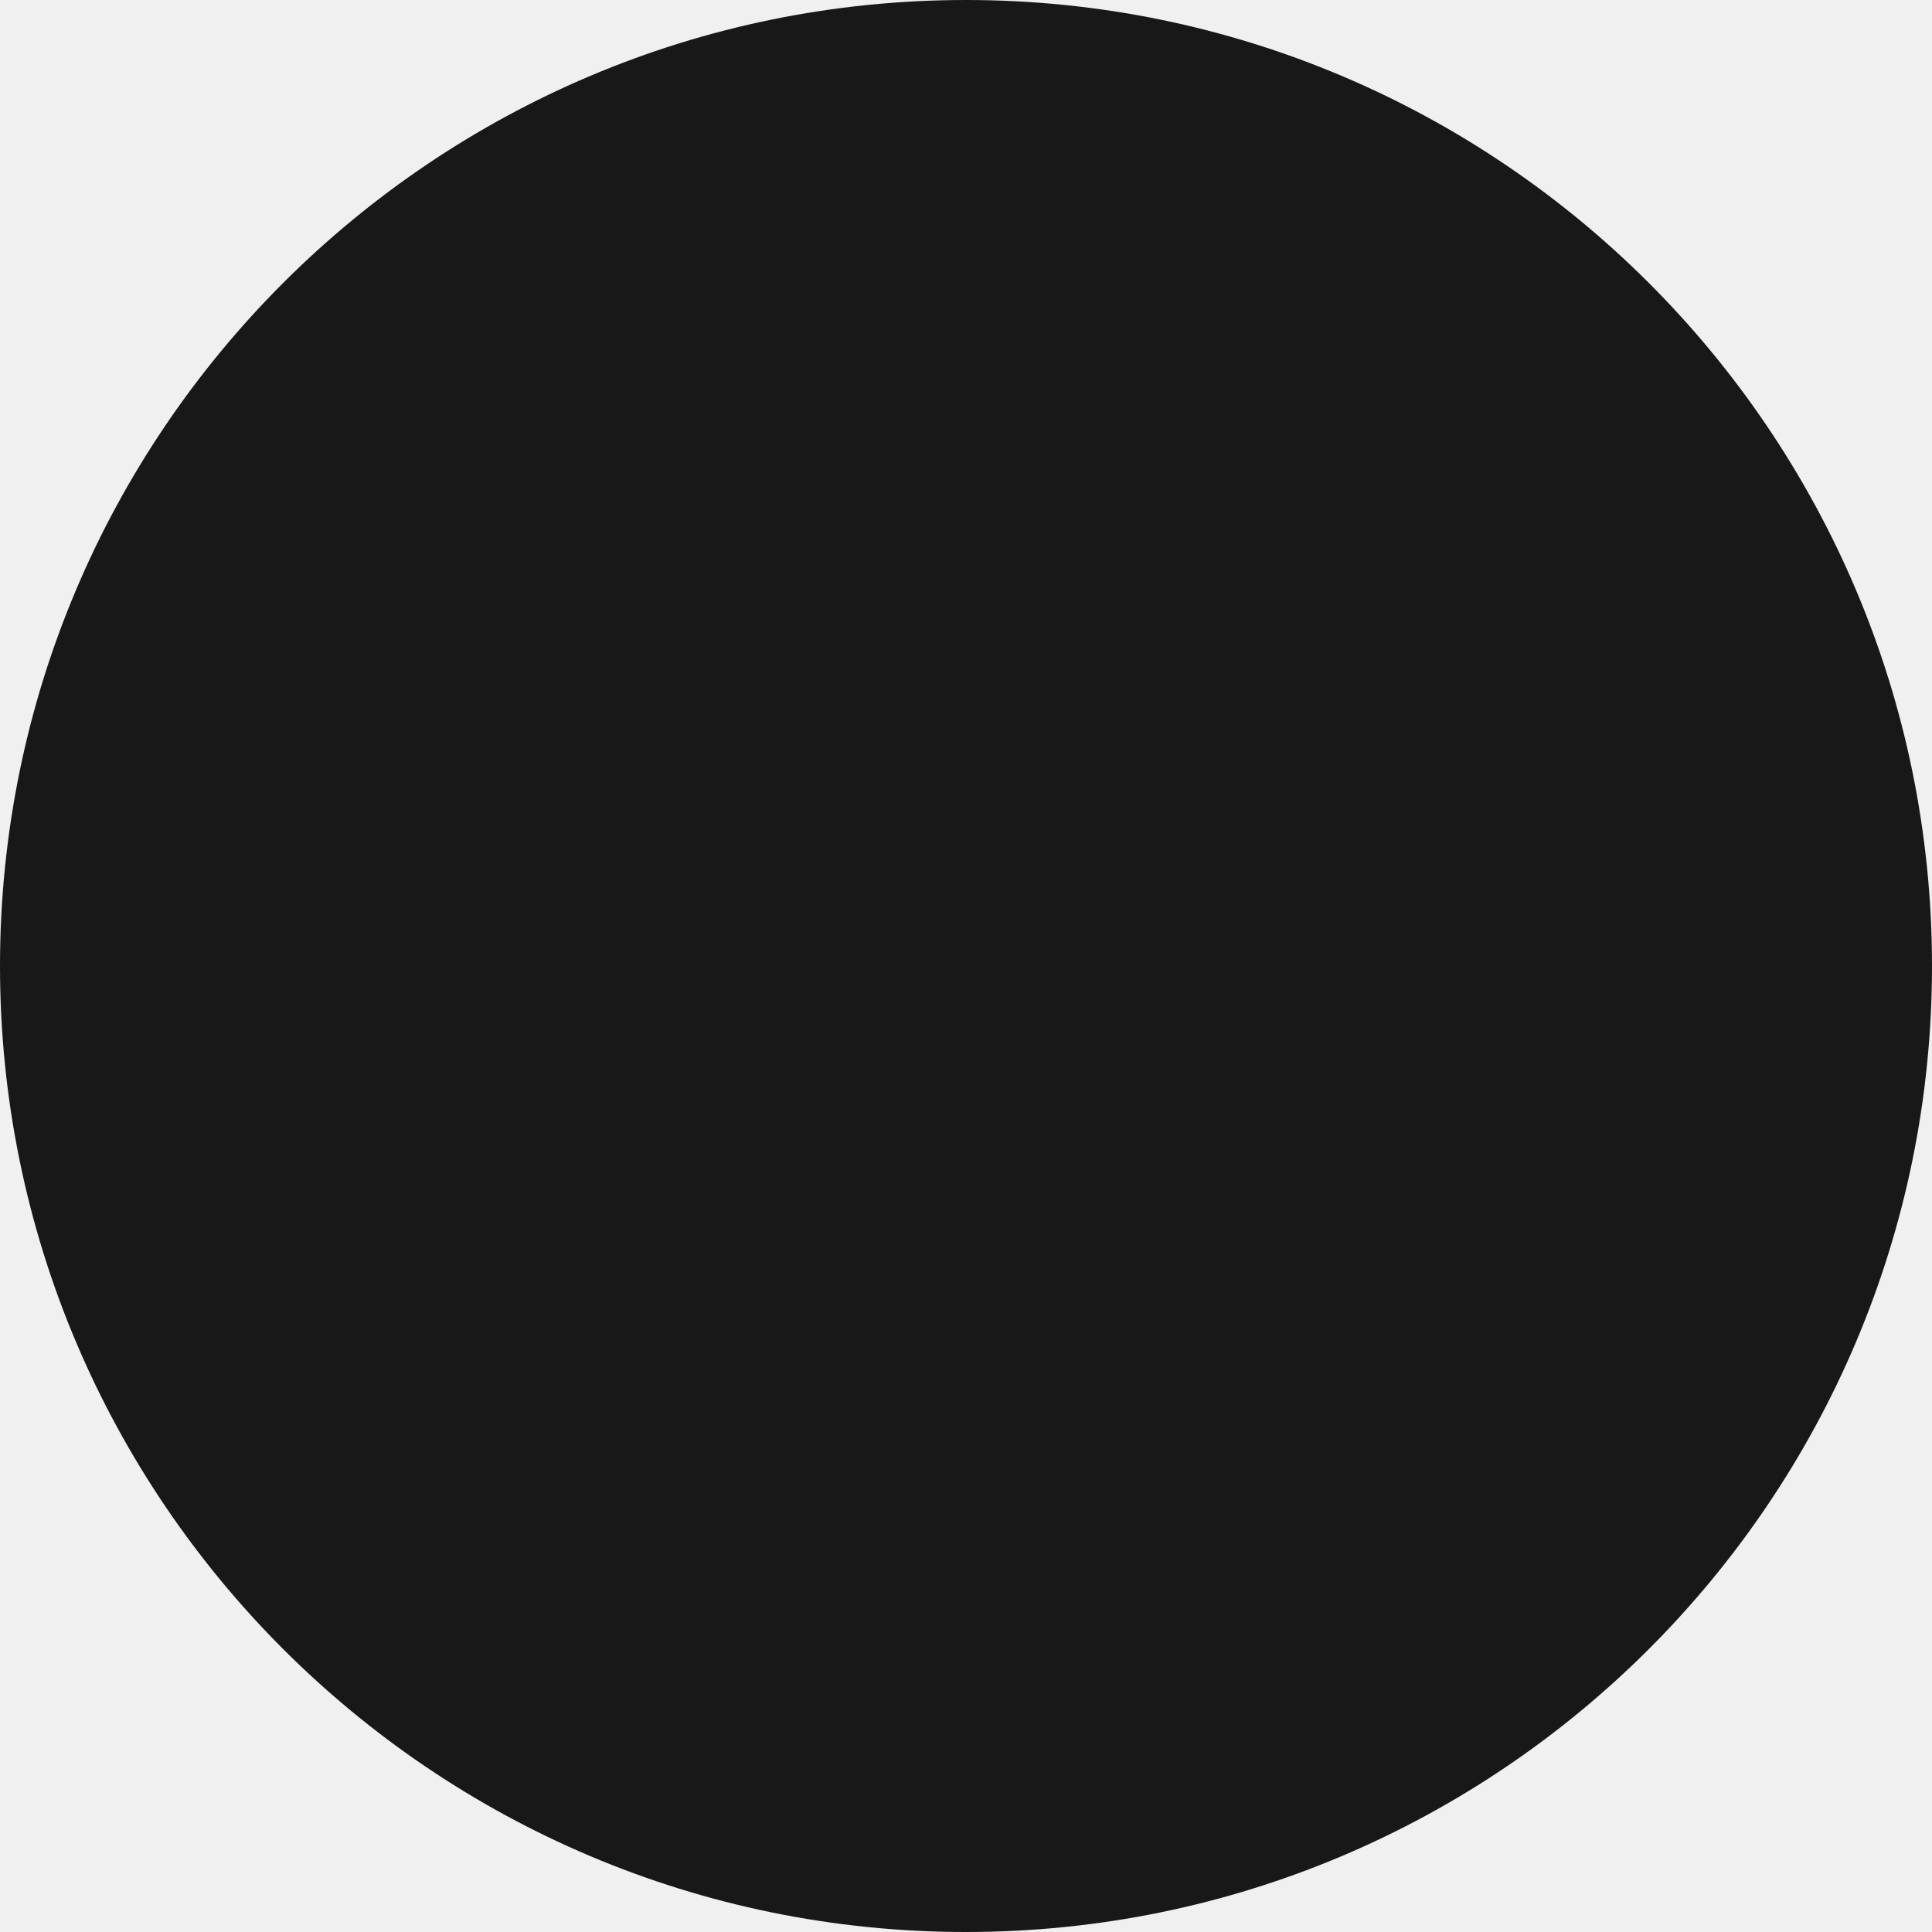
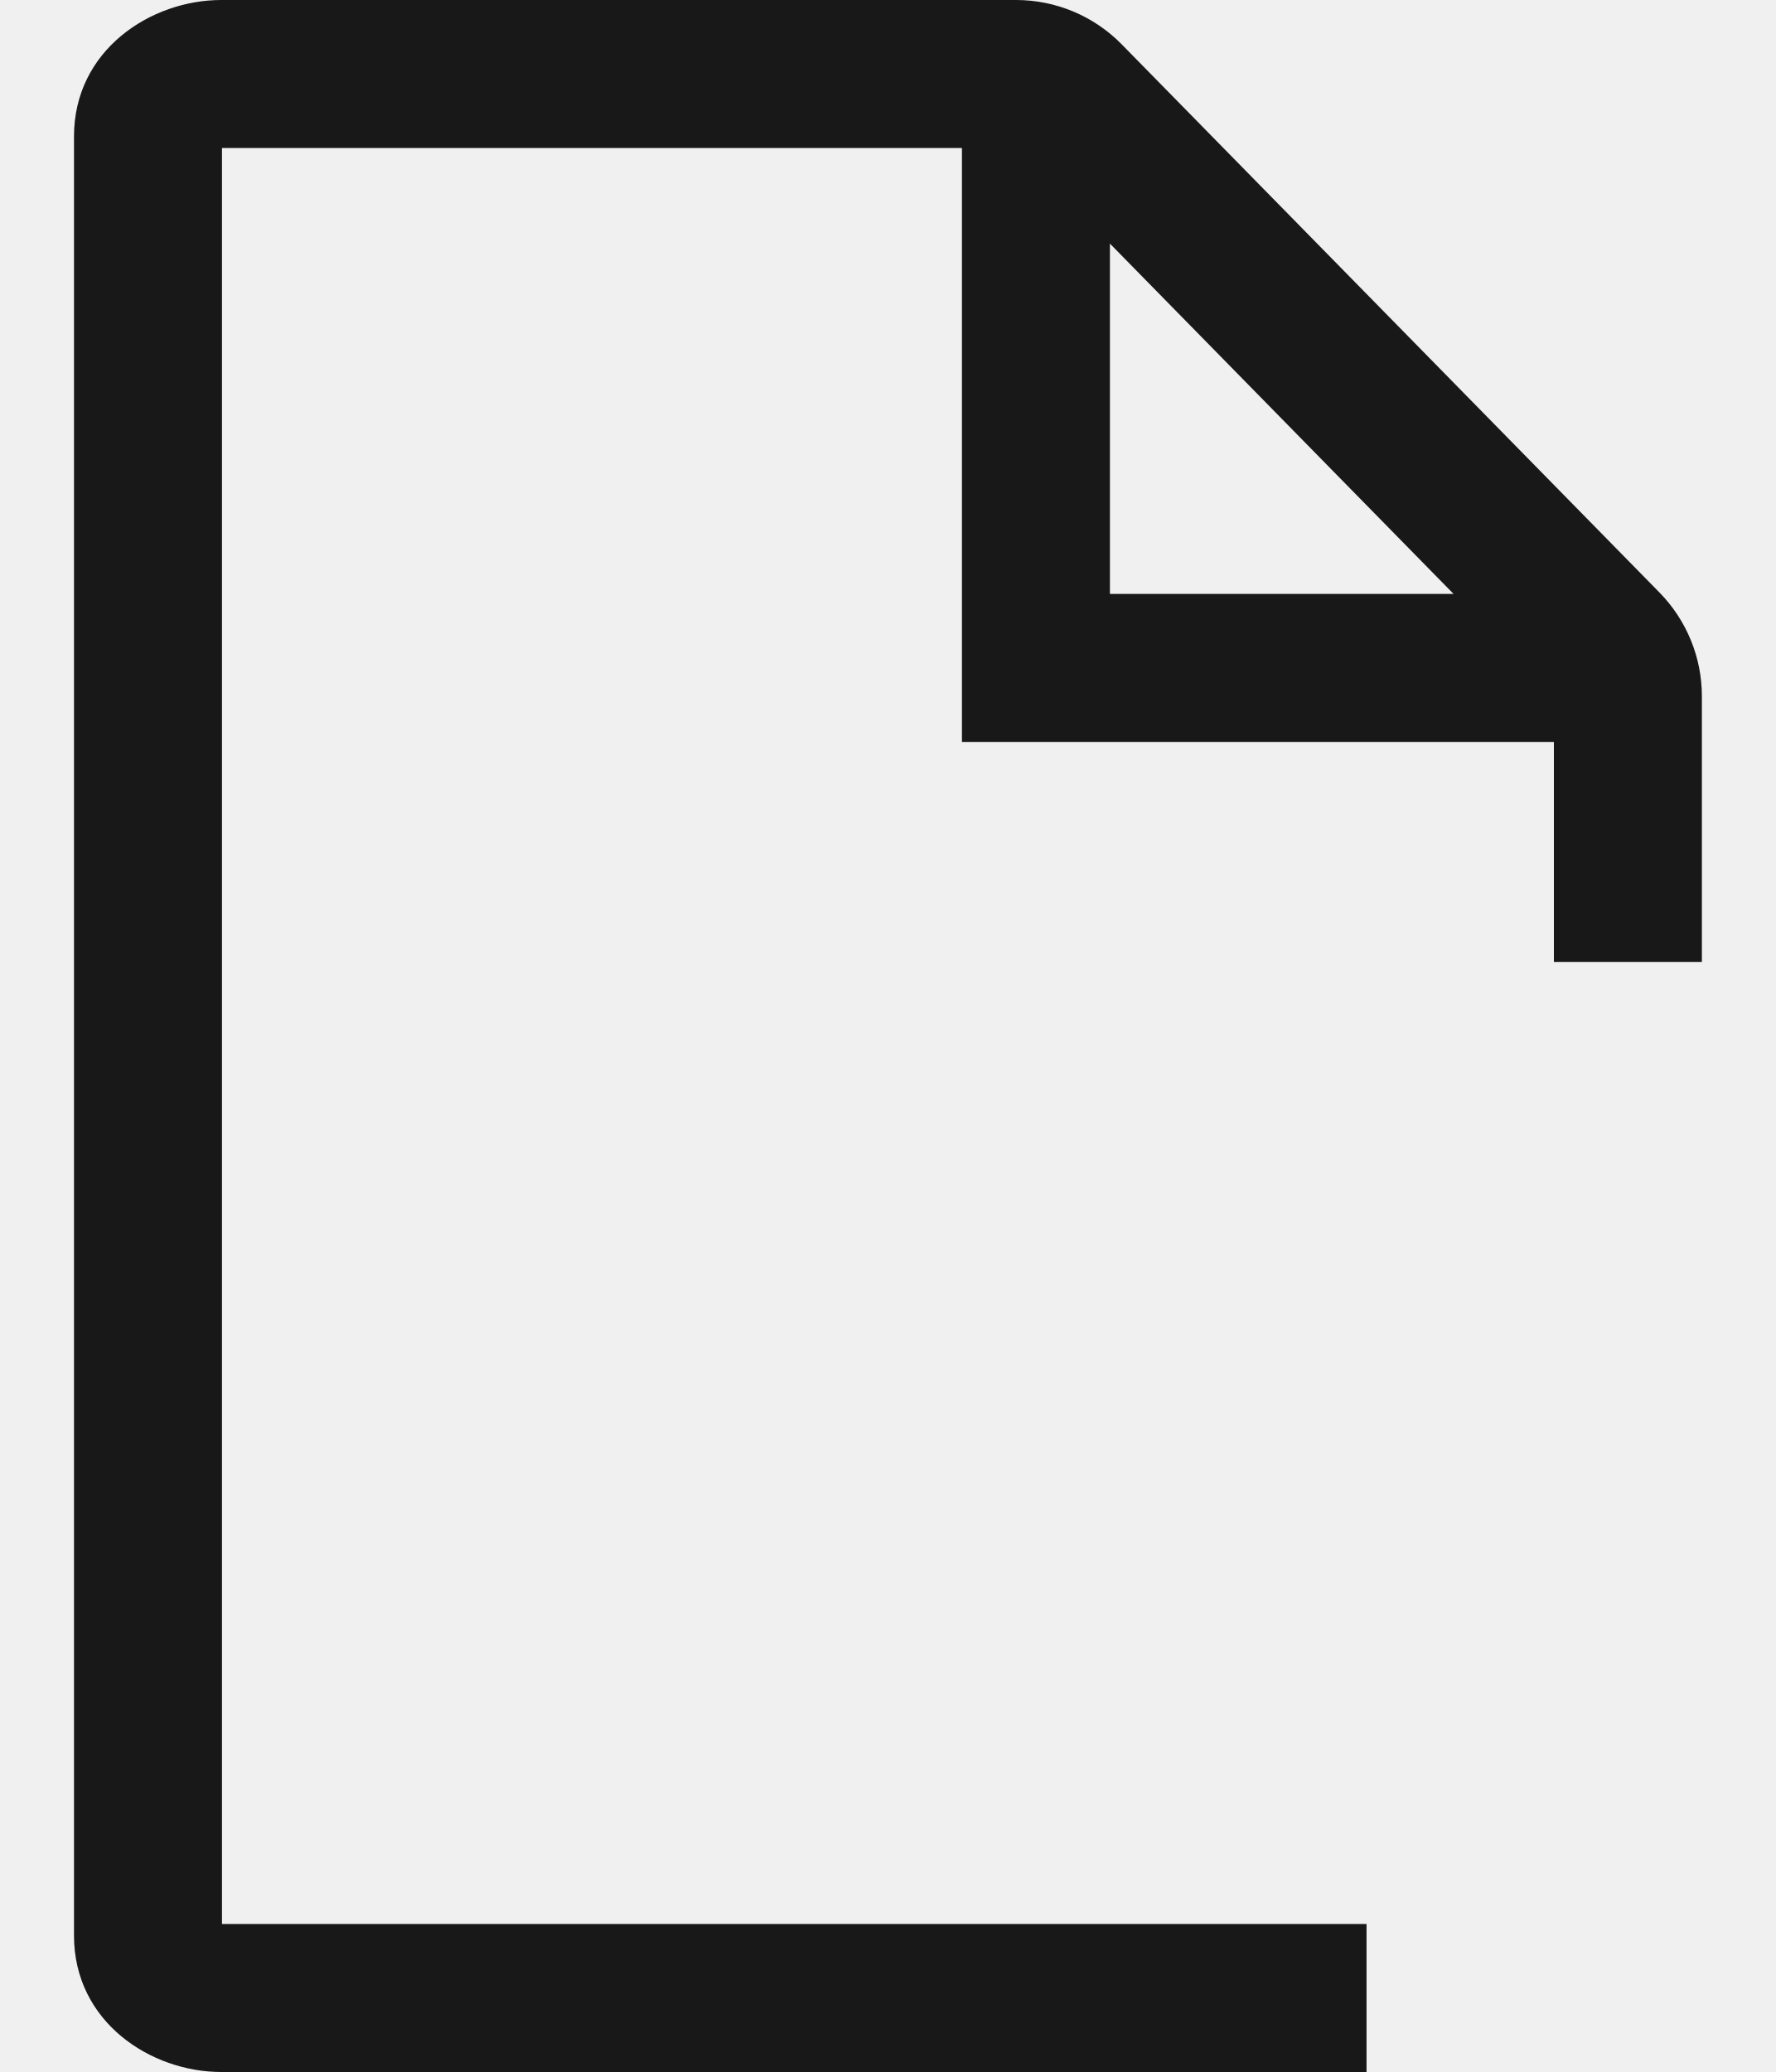
- <svg xmlns="http://www.w3.org/2000/svg" version="1.1" width="2px" height="2px">
+ <svg xmlns="http://www.w3.org/2000/svg" version="1.1" width="12px" height="14px">
  <defs>
    <pattern id="BGPattern" patternUnits="userSpaceOnUse" alignment="0 0" imageRepeat="None" />
-     <mask fill="white" id="Clip437">
-       <path d="M 1 2  C 0.448 2  0 1.552  0 1  C 0 0.448  0.448 0  1 0  C 1.552 0  2 0.448  2 1  C 2 1.552  1.552 2  1 2  Z " fill-rule="evenodd" />
+     <mask fill="white" id="Clip421">
+       <path d="M 6.5 1  L 1.5 1  L 1.5 13  L 9.234 13  L 9.234 14  L 1.495 14  C 1.02 14  0.5 13.663  0.5 13.078  L 0.5 0.922  C 0.5 0.337  1.02 0  1.495 0  L 6.866 0  C 7.134 0  7.392 0.108  7.58 0.3  L 11.214 4.004  C 11.397 4.191  11.5 4.442  11.5 4.704  L 11.5 6.5  L 10.5 6.5  L 10.5 5.013  L 6.5 5.013  L 6.5 1  Z M 7.5 1.646  L 7.5 4.013  L 9.822 4.013  L 7.5 1.646  Z " fill-rule="evenodd" />
    </mask>
  </defs>
-   <g transform="matrix(1 0 0 1 -590 -668 )">
-     <path d="M 1 2  C 0.448 2  0 1.552  0 1  C 0 0.448  0.448 0  1 0  C 1.552 0  2 0.448  2 1  C 2 1.552  1.552 2  1 2  Z " fill-rule="nonzero" fill="rgba(0, 0, 0, 0.898)" stroke="none" transform="matrix(1 0 0 1 590 668 )" class="fill" />
-     <path d="M 1 2  C 0.448 2  0 1.552  0 1  C 0 0.448  0.448 0  1 0  C 1.552 0  2 0.448  2 1  C 2 1.552  1.552 2  1 2  Z " stroke-width="0" stroke-dasharray="0" stroke="rgba(255, 255, 255, 0)" fill="none" transform="matrix(1 0 0 1 590 668 )" class="stroke" mask="url(#Clip437)" />
+   <g transform="matrix(1 0 0 1 -629 -242 )">
+     <path d="M 6.5 1  L 1.5 1  L 1.5 13  L 9.234 13  L 9.234 14  L 1.495 14  C 1.02 14  0.5 13.663  0.5 13.078  L 0.5 0.922  C 0.5 0.337  1.02 0  1.495 0  L 6.866 0  C 7.134 0  7.392 0.108  7.58 0.3  L 11.214 4.004  C 11.397 4.191  11.5 4.442  11.5 4.704  L 11.5 6.5  L 10.5 6.5  L 10.5 5.013  L 6.5 5.013  L 6.5 1  Z M 7.5 1.646  L 7.5 4.013  L 9.822 4.013  L 7.5 1.646  Z " fill-rule="nonzero" fill="rgba(0, 0, 0, 0.898)" stroke="none" transform="matrix(1 0 0 1 629 242 )" class="fill" />
+     <path d="M 6.5 1  L 1.5 1  L 1.5 13  L 9.234 13  L 9.234 14  L 1.495 14  C 1.02 14  0.5 13.663  0.5 13.078  L 0.5 0.922  C 0.5 0.337  1.02 0  1.495 0  L 6.866 0  C 7.134 0  7.392 0.108  7.58 0.3  L 11.214 4.004  C 11.397 4.191  11.5 4.442  11.5 4.704  L 11.5 6.5  L 10.5 6.5  L 10.5 5.013  L 6.5 5.013  L 6.5 1  Z " stroke-width="0" stroke-dasharray="0" stroke="rgba(255, 255, 255, 0)" fill="none" transform="matrix(1 0 0 1 629 242 )" class="stroke" mask="url(#Clip421)" />
+     <path d="M 7.5 1.646  L 7.5 4.013  L 9.822 4.013  L 7.5 1.646  Z " stroke-width="0" stroke-dasharray="0" stroke="rgba(255, 255, 255, 0)" fill="none" transform="matrix(1 0 0 1 629 242 )" class="stroke" mask="url(#Clip421)" />
  </g>
</svg>
